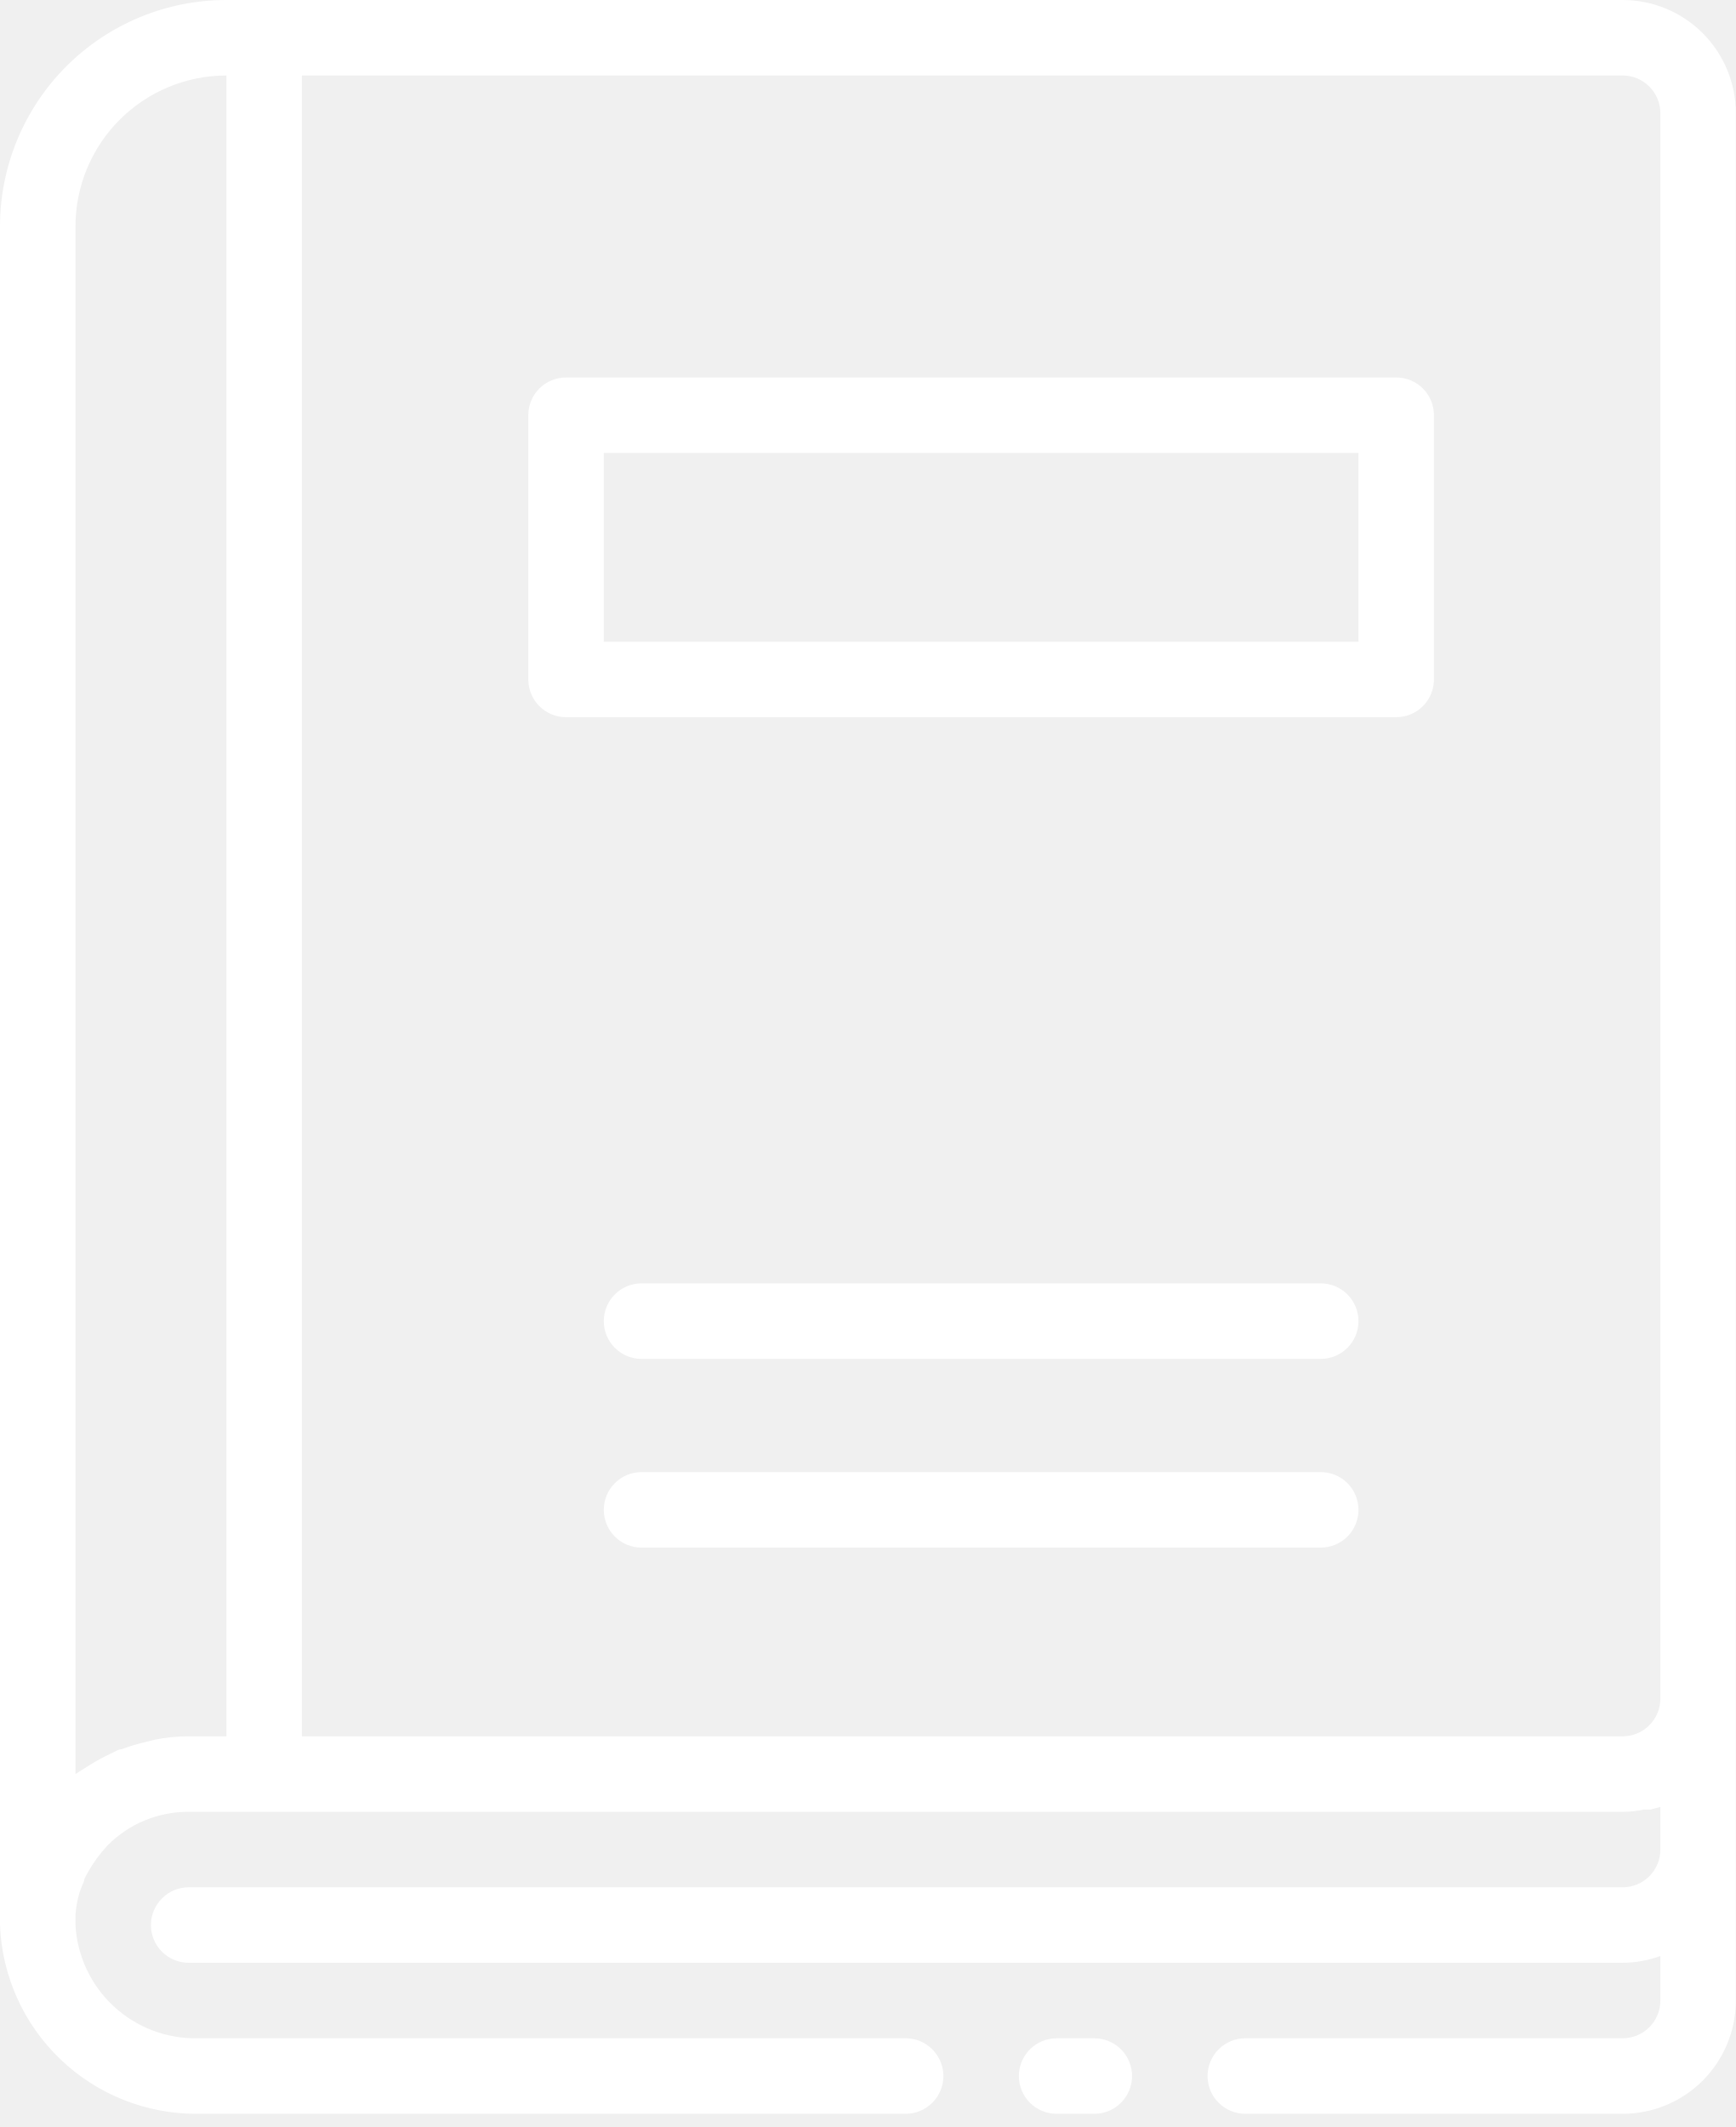
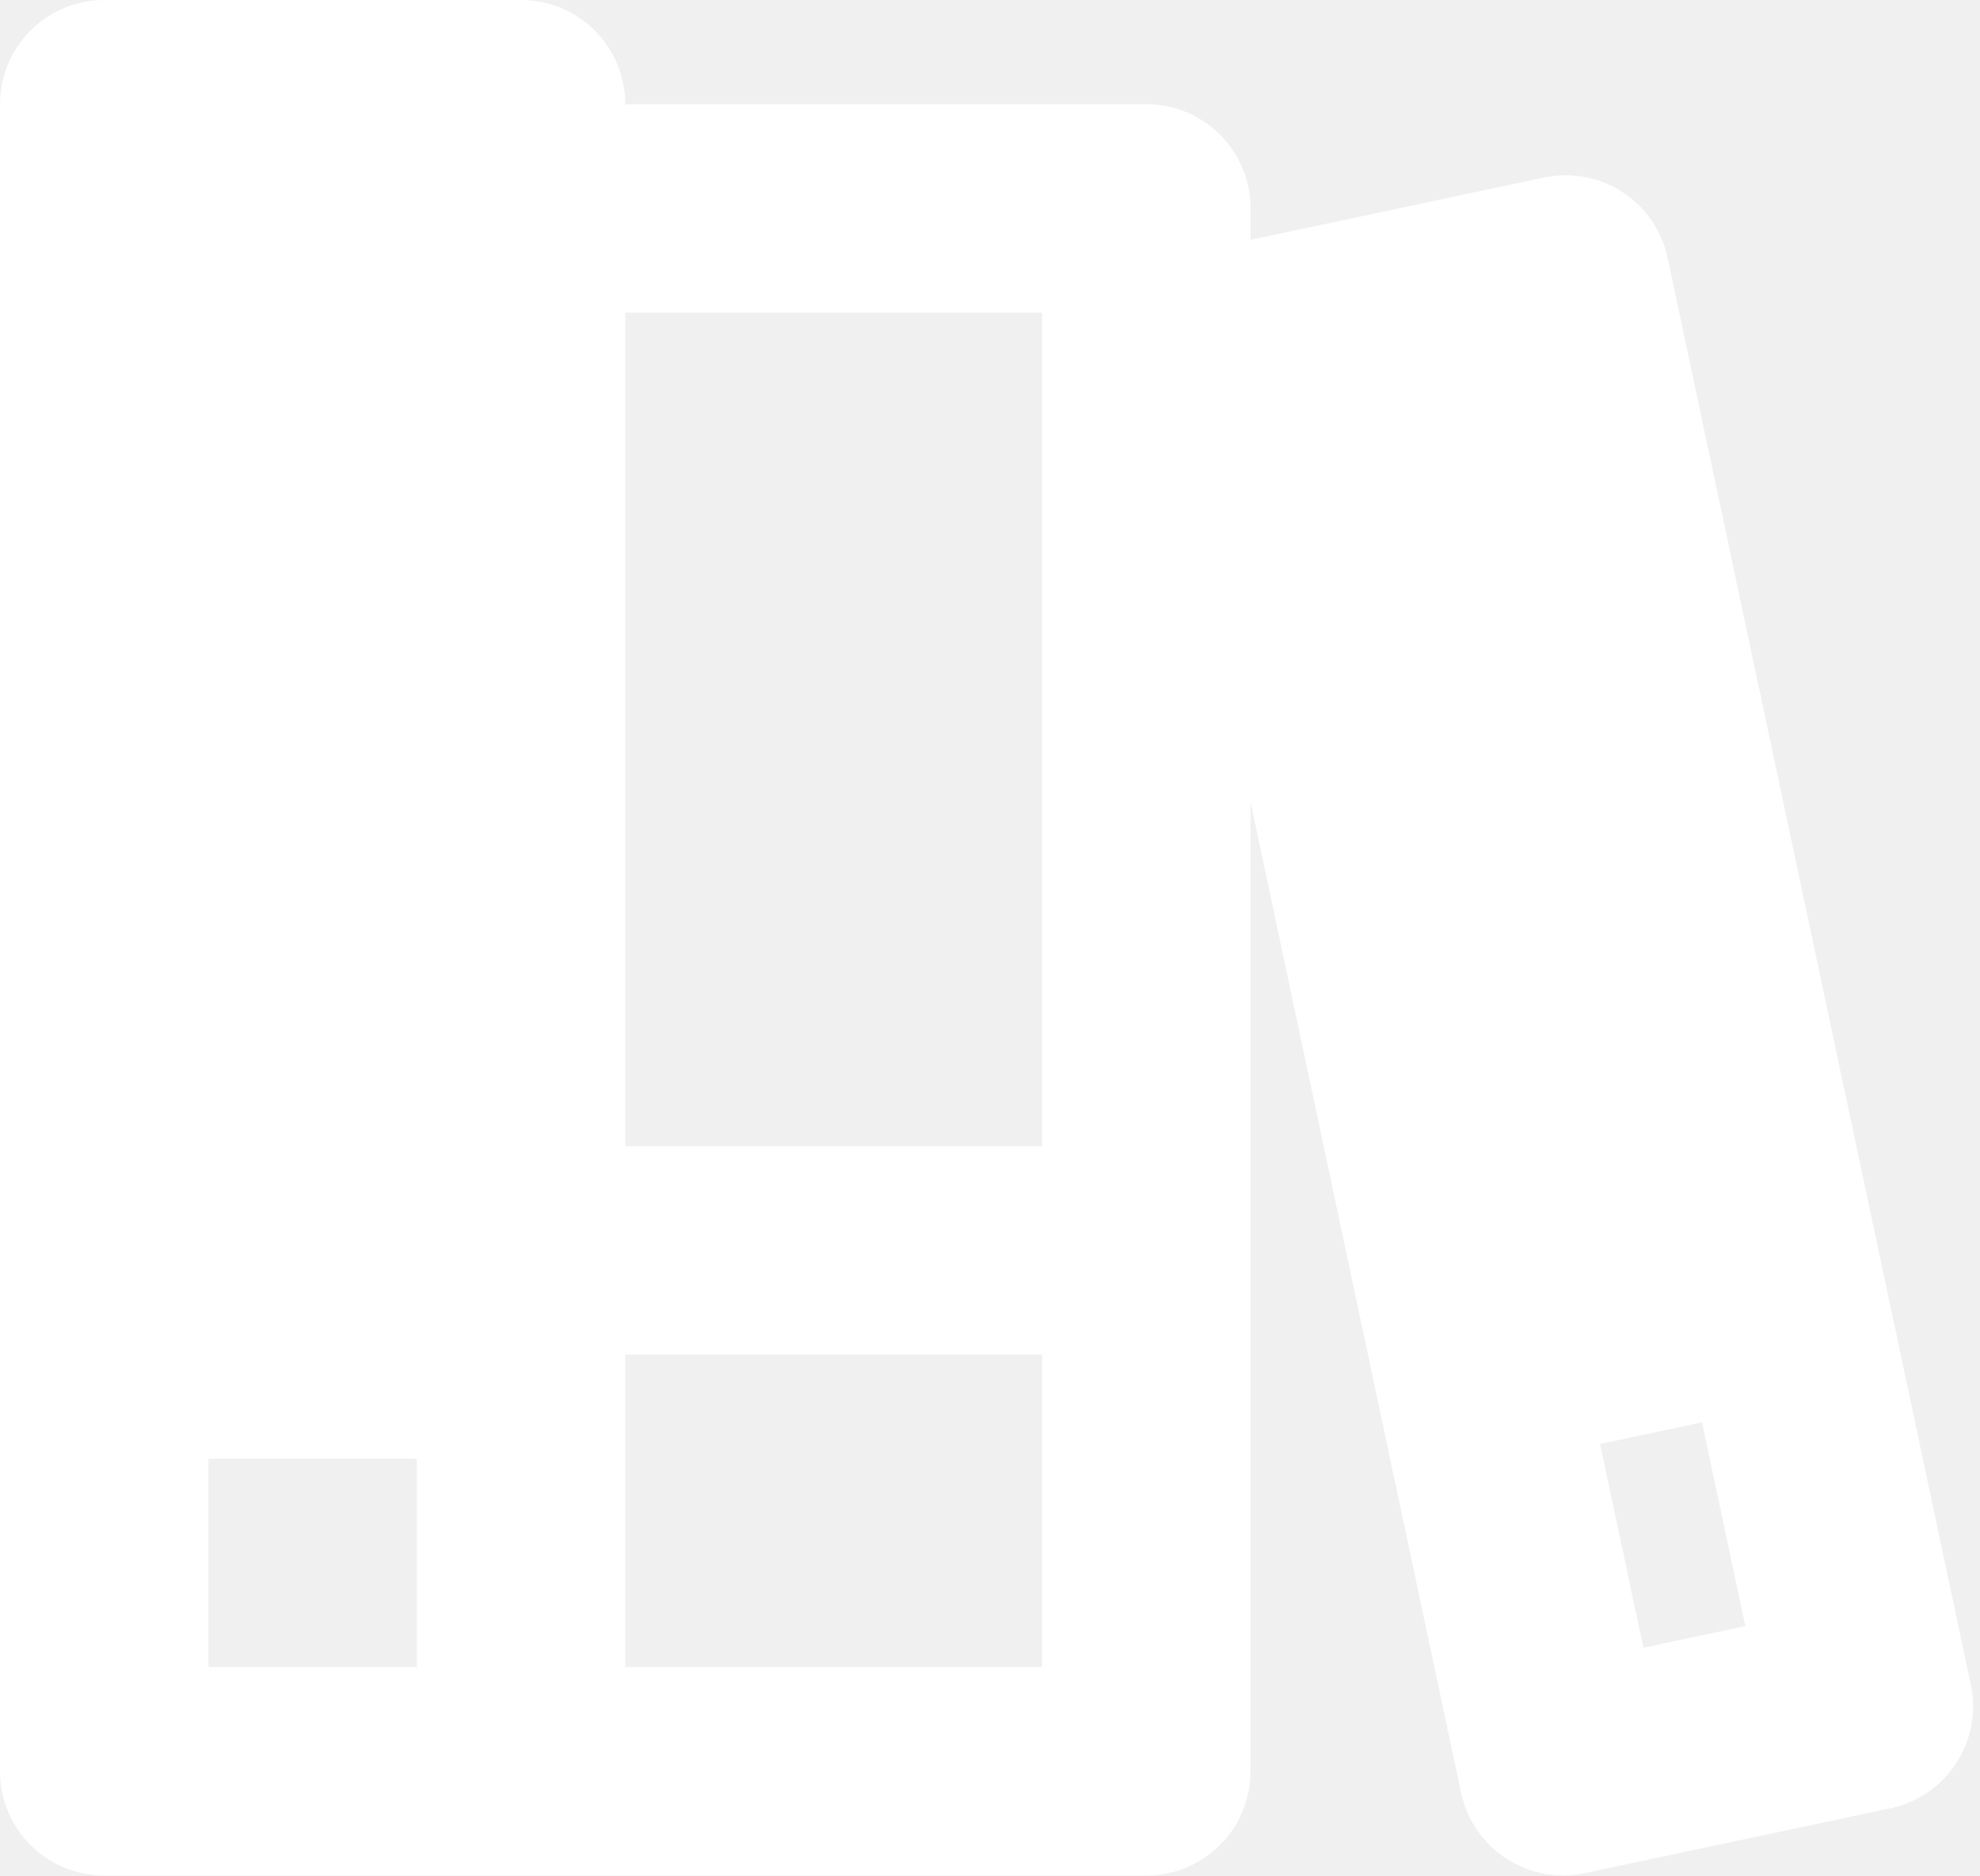
- <svg xmlns="http://www.w3.org/2000/svg" width="40" height="49" viewBox="0 0 40 49" fill="none">
-   <path d="M37.391 0H5.217C3.834 0 2.507 0.55 1.528 1.528C0.55 2.507 0 3.834 0 5.217V44.348C0.045 45.521 0.545 46.631 1.394 47.442C2.242 48.254 3.374 48.703 4.548 48.696H20.87C21.1 48.696 21.321 48.604 21.484 48.441C21.648 48.278 21.739 48.057 21.739 47.826C21.739 47.596 21.648 47.374 21.484 47.211C21.321 47.048 21.1 46.956 20.87 46.956H4.548C3.833 46.969 3.142 46.704 2.618 46.218C2.094 45.731 1.779 45.061 1.739 44.348V44.113C1.751 43.936 1.784 43.761 1.835 43.591C1.865 43.502 1.9 43.416 1.939 43.33C1.939 43.261 2 43.191 2.026 43.13C2.152 42.907 2.304 42.7 2.478 42.513C2.723 42.266 3.014 42.07 3.335 41.937C3.656 41.804 4 41.737 4.348 41.739H37.391C37.555 41.739 37.718 41.722 37.878 41.687H38.035L38.261 41.626V42.609C38.261 42.839 38.169 43.06 38.006 43.224C37.843 43.387 37.622 43.478 37.391 43.478H4.348C4.117 43.478 3.896 43.57 3.733 43.733C3.57 43.896 3.478 44.117 3.478 44.348C3.478 44.578 3.57 44.8 3.733 44.963C3.896 45.126 4.117 45.217 4.348 45.217H37.391C37.688 45.215 37.982 45.162 38.261 45.061V46.087C38.261 46.318 38.169 46.539 38.006 46.702C37.843 46.865 37.622 46.956 37.391 46.956H28.696C28.465 46.956 28.244 47.048 28.081 47.211C27.918 47.374 27.826 47.596 27.826 47.826C27.826 48.057 27.918 48.278 28.081 48.441C28.244 48.604 28.465 48.696 28.696 48.696H37.391C38.083 48.696 38.747 48.421 39.236 47.932C39.725 47.442 40 46.779 40 46.087V2.609C40 1.917 39.725 1.253 39.236 0.764C38.747 0.275 38.083 0 37.391 0ZM3.565 40.078L3.322 40.139C3.147 40.179 2.976 40.232 2.809 40.296C2.722 40.296 2.635 40.365 2.548 40.4C2.393 40.472 2.242 40.554 2.096 40.644L1.861 40.791L1.739 40.87V5.217C1.739 4.295 2.106 3.41 2.758 2.758C3.41 2.106 4.295 1.739 5.217 1.739V40H4.348C4.085 39.999 3.823 40.026 3.565 40.078ZM6.957 40V1.739H37.391C37.622 1.739 37.843 1.831 38.006 1.994C38.169 2.157 38.261 2.378 38.261 2.609V39.13C38.261 39.361 38.169 39.582 38.006 39.745C37.843 39.908 37.622 40 37.391 40H6.957Z" fill="white" />
-   <path d="M32.174 8.696H13.043C12.813 8.696 12.592 8.787 12.428 8.95C12.265 9.114 12.174 9.335 12.174 9.565V15.652C12.174 15.883 12.265 16.104 12.428 16.267C12.592 16.43 12.813 16.522 13.043 16.522H32.174C32.404 16.522 32.626 16.43 32.789 16.267C32.952 16.104 33.043 15.883 33.043 15.652V9.565C33.043 9.335 32.952 9.114 32.789 8.95C32.626 8.787 32.404 8.696 32.174 8.696ZM31.304 14.783H13.913V10.435H31.304V14.783ZM30.435 29.565H14.783C14.552 29.565 14.331 29.657 14.168 29.82C14.005 29.983 13.913 30.204 13.913 30.435C13.913 30.666 14.005 30.887 14.168 31.05C14.331 31.213 14.552 31.305 14.783 31.305H30.435C30.665 31.305 30.887 31.213 31.05 31.05C31.213 30.887 31.304 30.666 31.304 30.435C31.304 30.204 31.213 29.983 31.05 29.82C30.887 29.657 30.665 29.565 30.435 29.565ZM30.435 33.913H14.783C14.552 33.913 14.331 34.005 14.168 34.168C14.005 34.331 13.913 34.552 13.913 34.783C13.913 35.013 14.005 35.235 14.168 35.398C14.331 35.561 14.552 35.652 14.783 35.652H30.435C30.665 35.652 30.887 35.561 31.05 35.398C31.213 35.235 31.304 35.013 31.304 34.783C31.304 34.552 31.213 34.331 31.05 34.168C30.887 34.005 30.665 33.913 30.435 33.913ZM25.217 46.957H24.348C24.117 46.957 23.896 47.048 23.733 47.211C23.57 47.374 23.478 47.596 23.478 47.826C23.478 48.057 23.57 48.278 23.733 48.441C23.896 48.604 24.117 48.696 24.348 48.696H25.217C25.448 48.696 25.669 48.604 25.832 48.441C25.995 48.278 26.087 48.057 26.087 47.826C26.087 47.596 25.995 47.374 25.832 47.211C25.669 47.048 25.448 46.957 25.217 46.957Z" fill="white" />
+ <svg xmlns="http://www.w3.org/2000/svg" width="19" height="18" viewBox="0 0 19 18" fill="none">
+   <path d="M1 0C0.735 0 0.48 0.105 0.293 0.293C0.105 0.48 0 0.735 0 1V17C0 17.265 0.105 17.52 0.293 17.707C0.48 17.895 0.735 18 1 18H11C11.265 18 11.52 17.895 11.707 17.707C11.895 17.52 12 17.265 12 17V7.697L14.021 17.207C14.076 17.466 14.232 17.693 14.455 17.838C14.677 17.982 14.948 18.032 15.207 17.977L18.142 17.354C18.401 17.299 18.628 17.143 18.773 16.92C18.917 16.698 18.967 16.427 18.912 16.168L16.002 2.474C15.975 2.345 15.922 2.224 15.848 2.115C15.773 2.007 15.678 1.915 15.568 1.843C15.458 1.771 15.335 1.722 15.205 1.699C15.076 1.675 14.944 1.677 14.815 1.704L12 2.302V2C12 1.735 11.895 1.48 11.707 1.293C11.52 1.105 11.265 1 11 1H6C6 0.735 5.895 0.48 5.707 0.293C5.52 0.105 5.265 0 5 0H1ZM6 3H10V11H6V3ZM10 13V16H6V13H10ZM4 14V16H2V14H4ZM15.77 15.814L15.354 13.858L16.332 13.65L16.748 15.606L15.77 15.814Z" fill="white" />
</svg>
